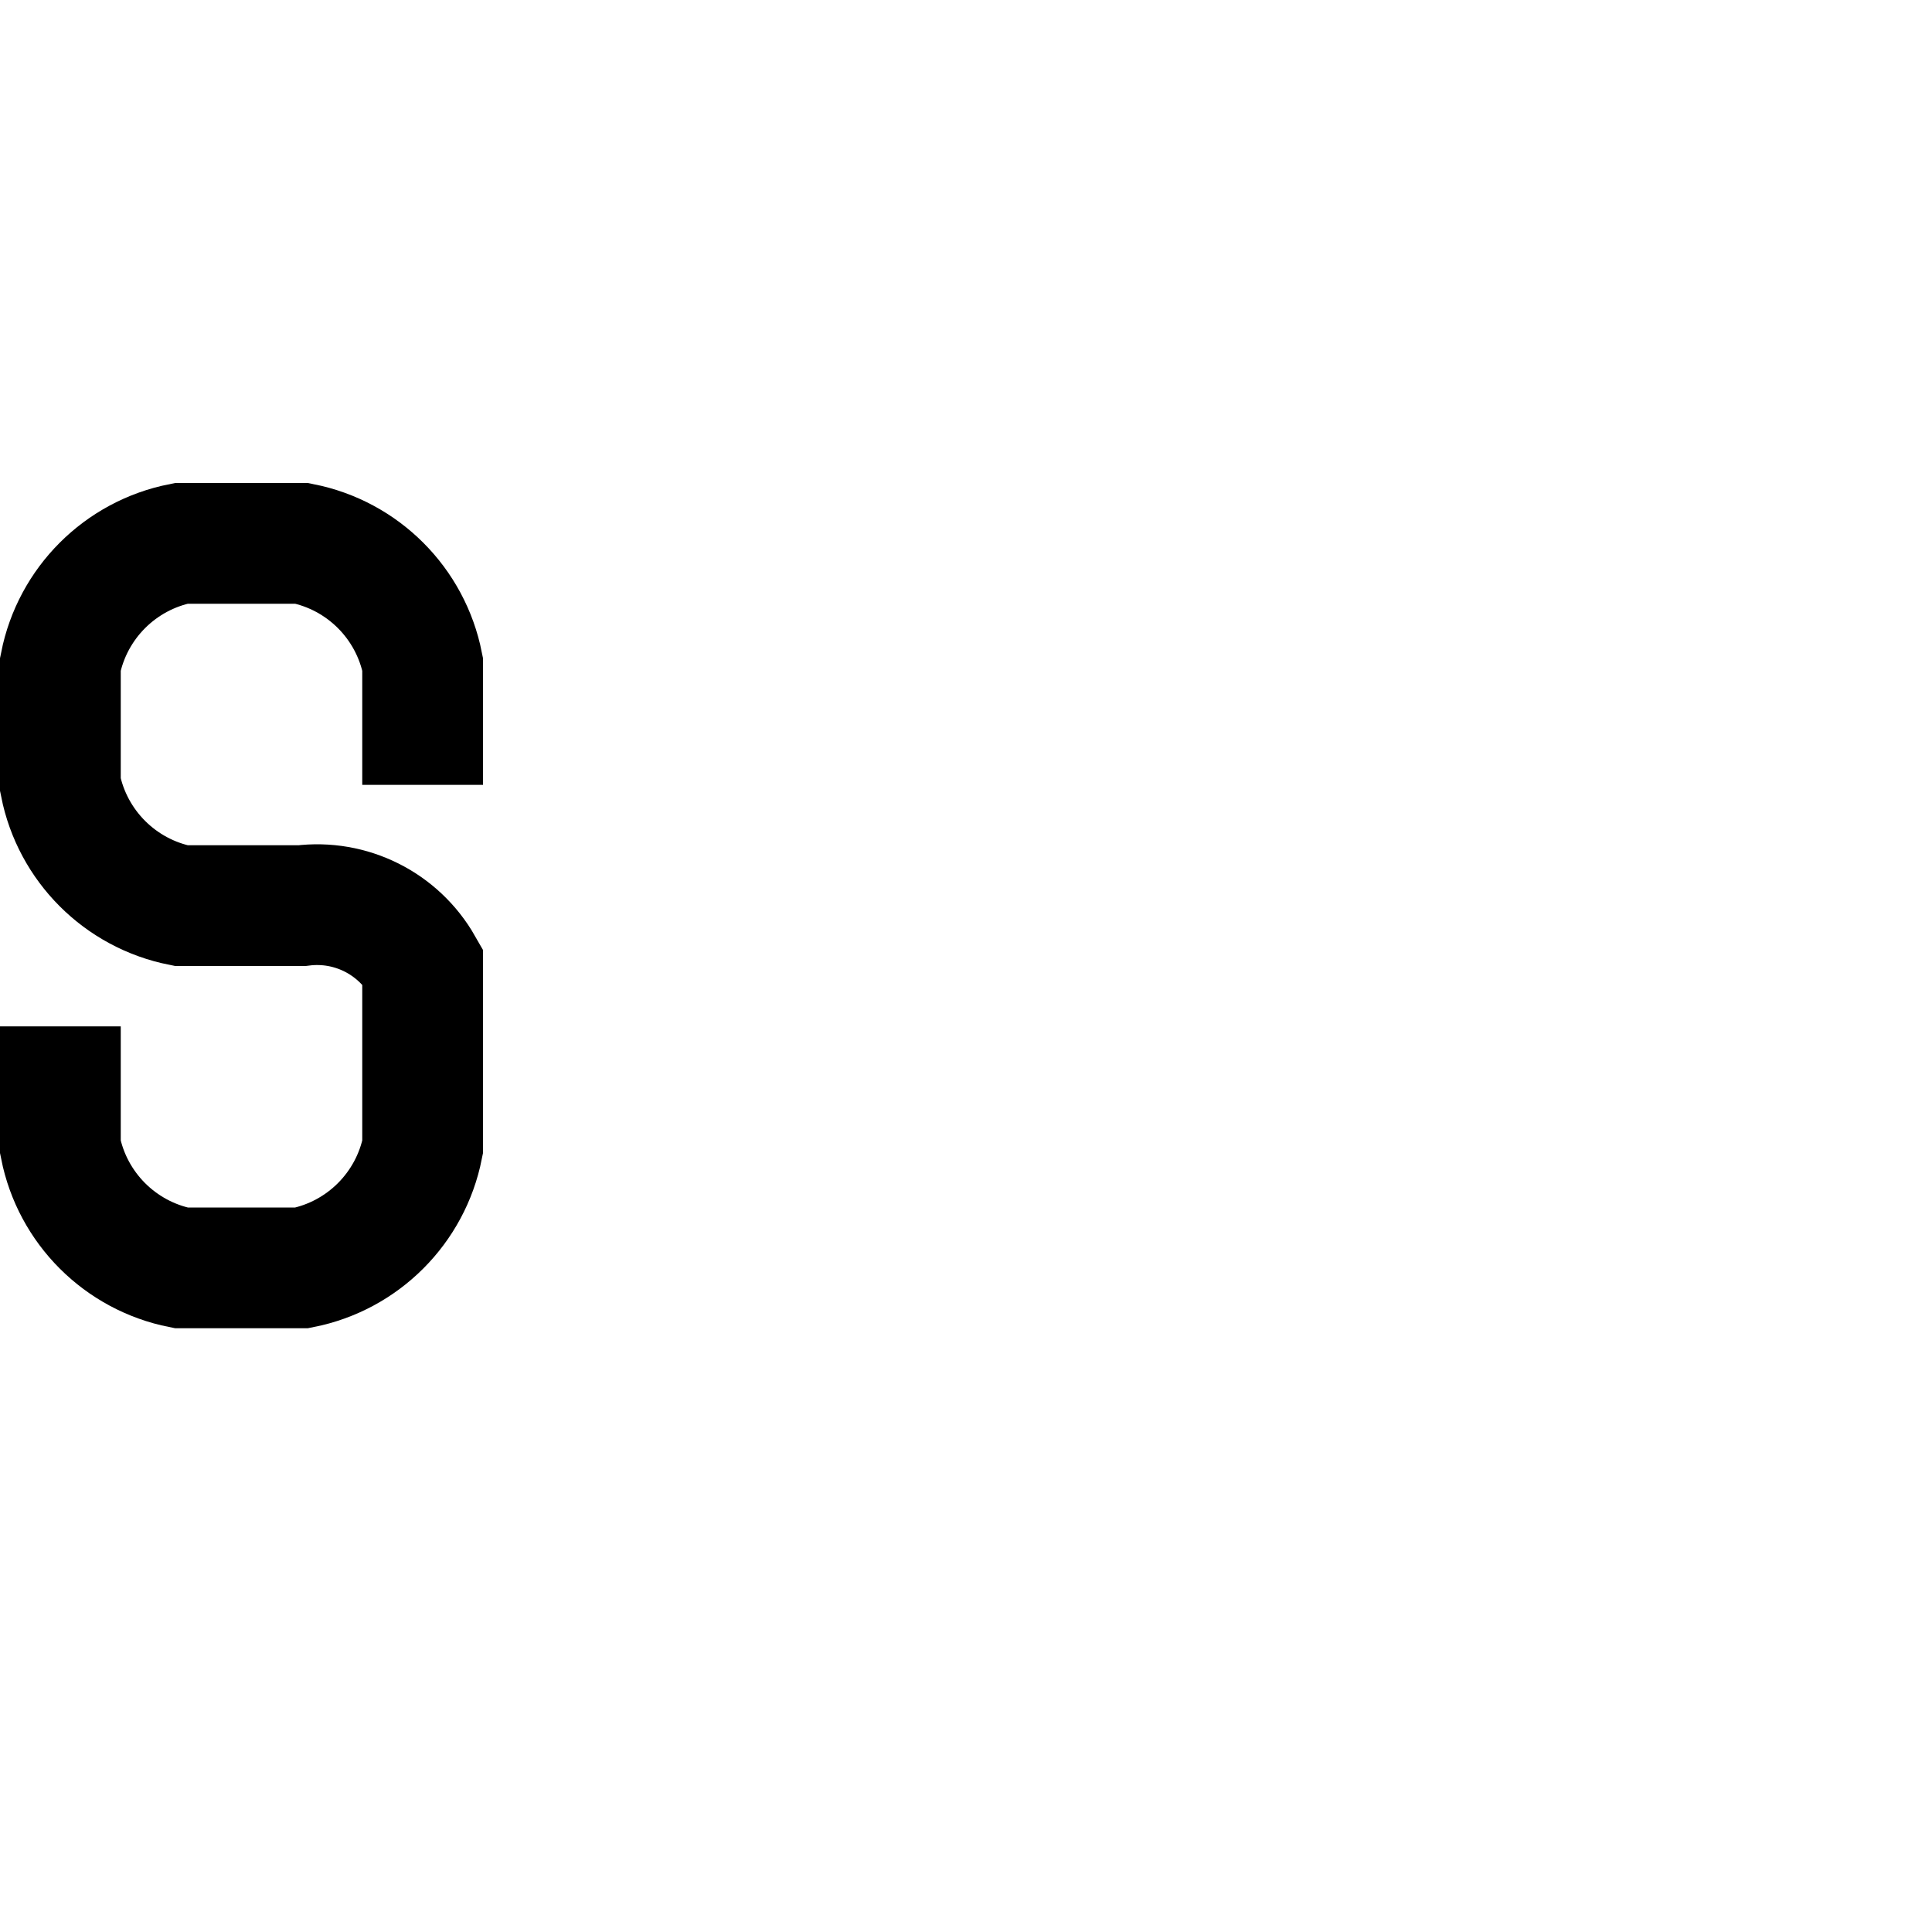
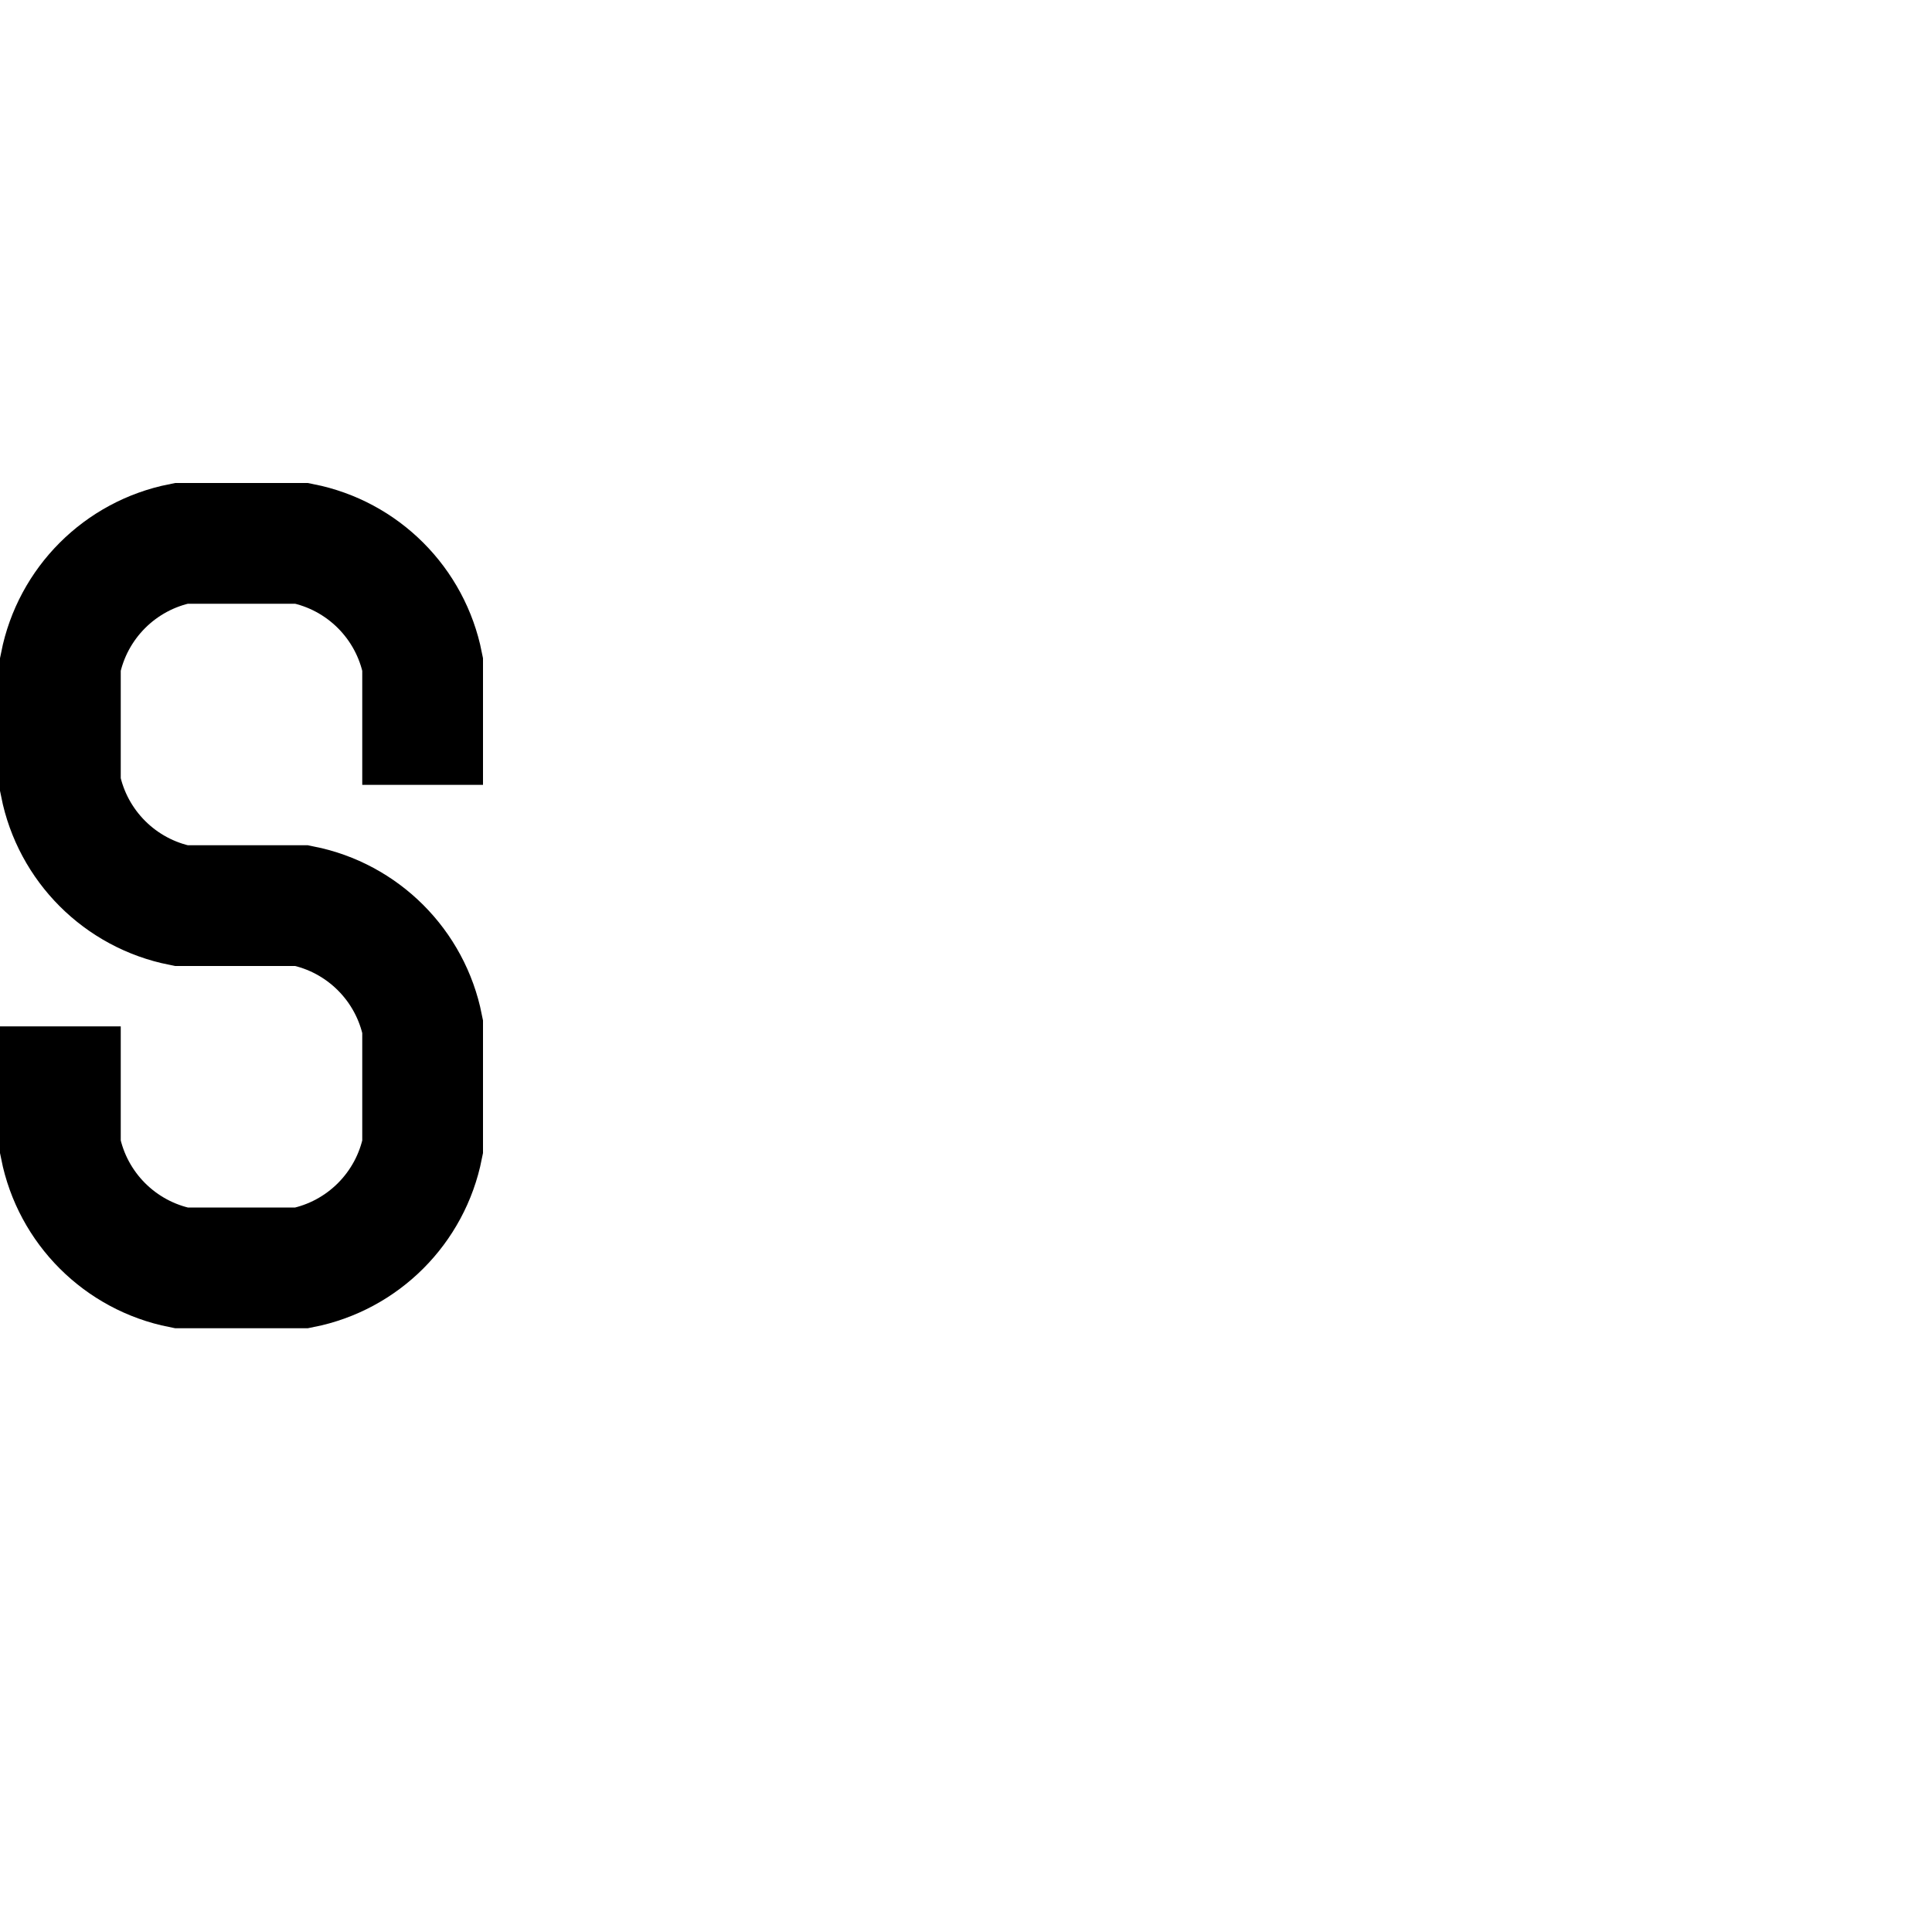
<svg xmlns="http://www.w3.org/2000/svg" viewBox="0 0 16 16" width="160" height="160">
-   <path d="M3.500 6.500 C3.500 6.333 3.500 5.667 3.500 5.500 C3.400 4.995 3.005 4.600 2.500 4.500 C2.167 4.500 1.833 4.500 1.500 4.500 C0.995 4.600 0.600 4.995 0.500 5.500 C0.500 5.833 0.500 6.167 0.500 6.500 C0.600 7.005 0.995 7.400 1.500 7.500 C1.833 7.500 2.167 7.500 2.500 7.500 C2.904 7.449 3.298 7.646 3.500 8.000 C3.500 8.500 3.500 9.000 3.500 9.500 C3.400 10.005 3.005 10.400 2.500 10.500 C2.167 10.500 1.833 10.500 1.500 10.500 C0.995 10.400 0.600 10.005 0.500 9.500 C0.500 9.333 0.500 8.667 0.500 8.500 " fill="none" stroke="#000" stroke-width="1.0" stroke-linecap="butt" stroke-linejoin="miter" stroke-miterlimit="4" />
+   <path d="M3.500 6.500 C3.500 6.333 3.500 5.667 3.500 5.500 C3.400 4.995 3.005 4.600 2.500 4.500 C2.167 4.500 1.833 4.500 1.500 4.500 C0.995 4.600 0.600 4.995 0.500 5.500 C0.500 5.833 0.500 6.167 0.500 6.500 C0.600 7.005 0.995 7.400 1.500 7.500 C1.833 7.500 2.167 7.500 2.500 7.500 C3.005 7.600 3.400 7.995 3.500 8.500 C3.500 8.833 3.500 9.167 3.500 9.500 C3.400 10.005 3.005 10.400 2.500 10.500 C2.167 10.500 1.833 10.500 1.500 10.500 C0.995 10.400 0.600 10.005 0.500 9.500 C0.500 9.333 0.500 8.667 0.500 8.500 " fill="none" stroke="#000" stroke-width="1.0" stroke-linecap="butt" stroke-linejoin="miter" stroke-miterlimit="4" />
</svg>
